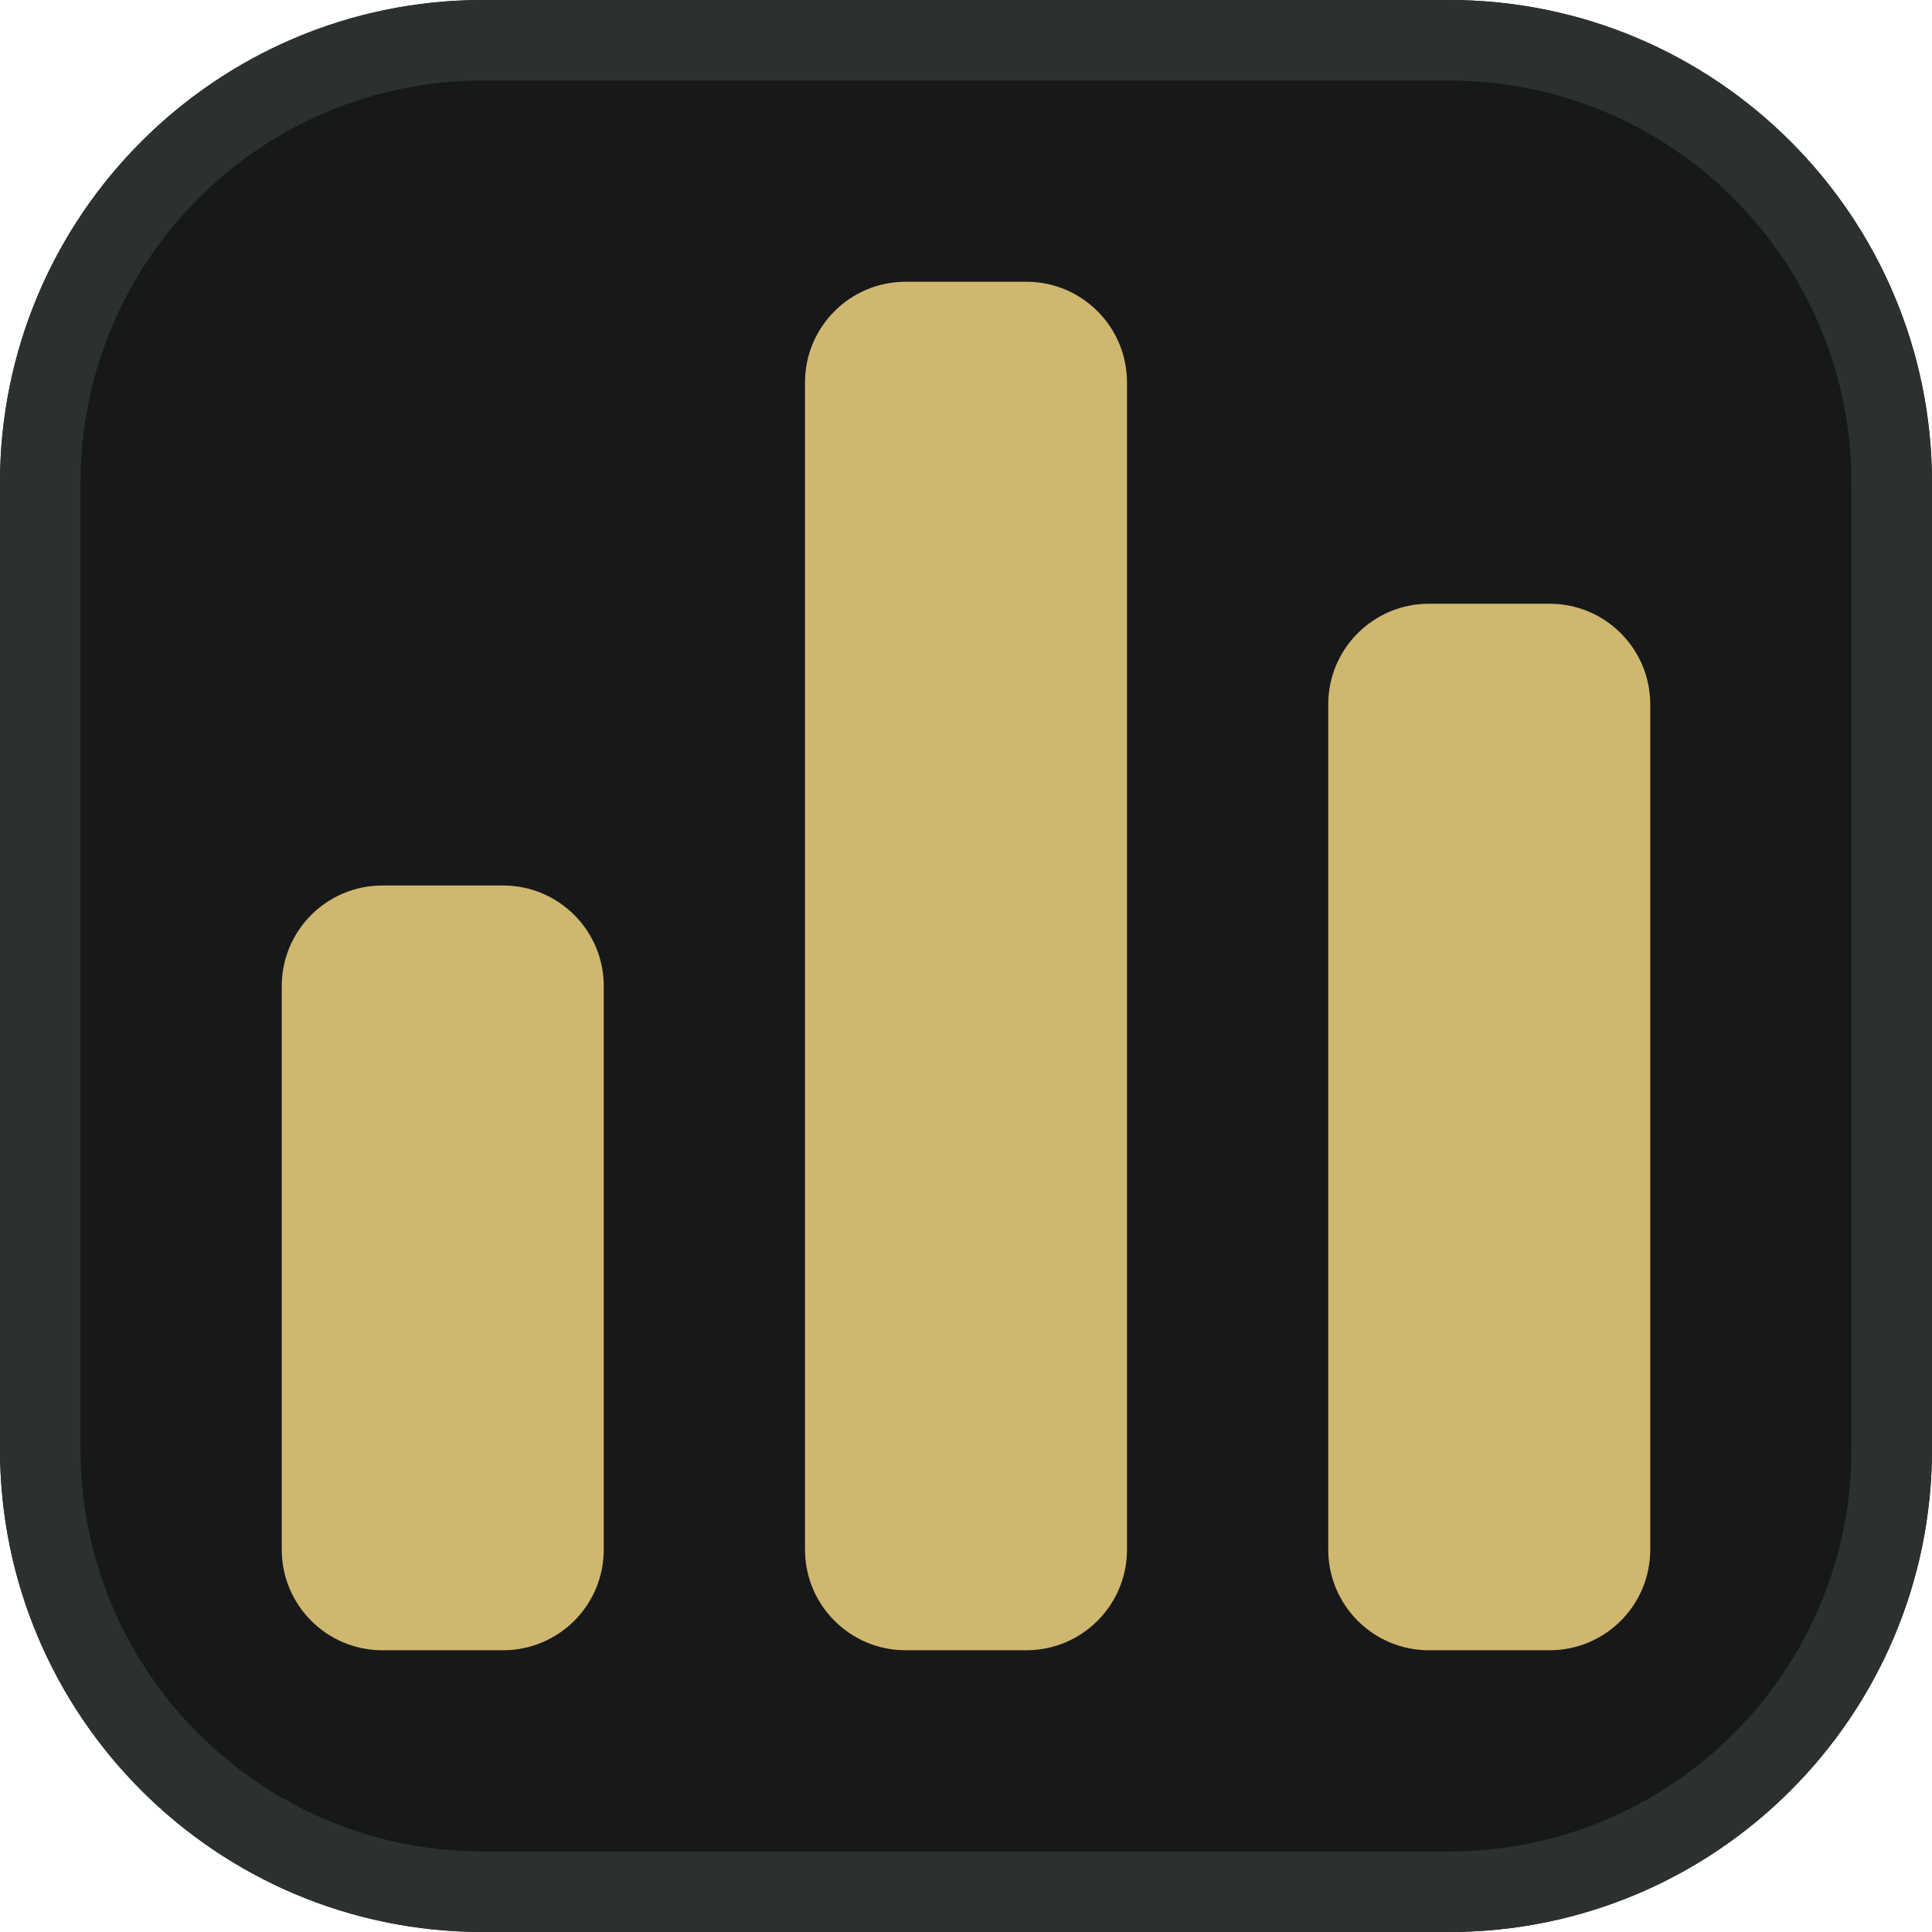
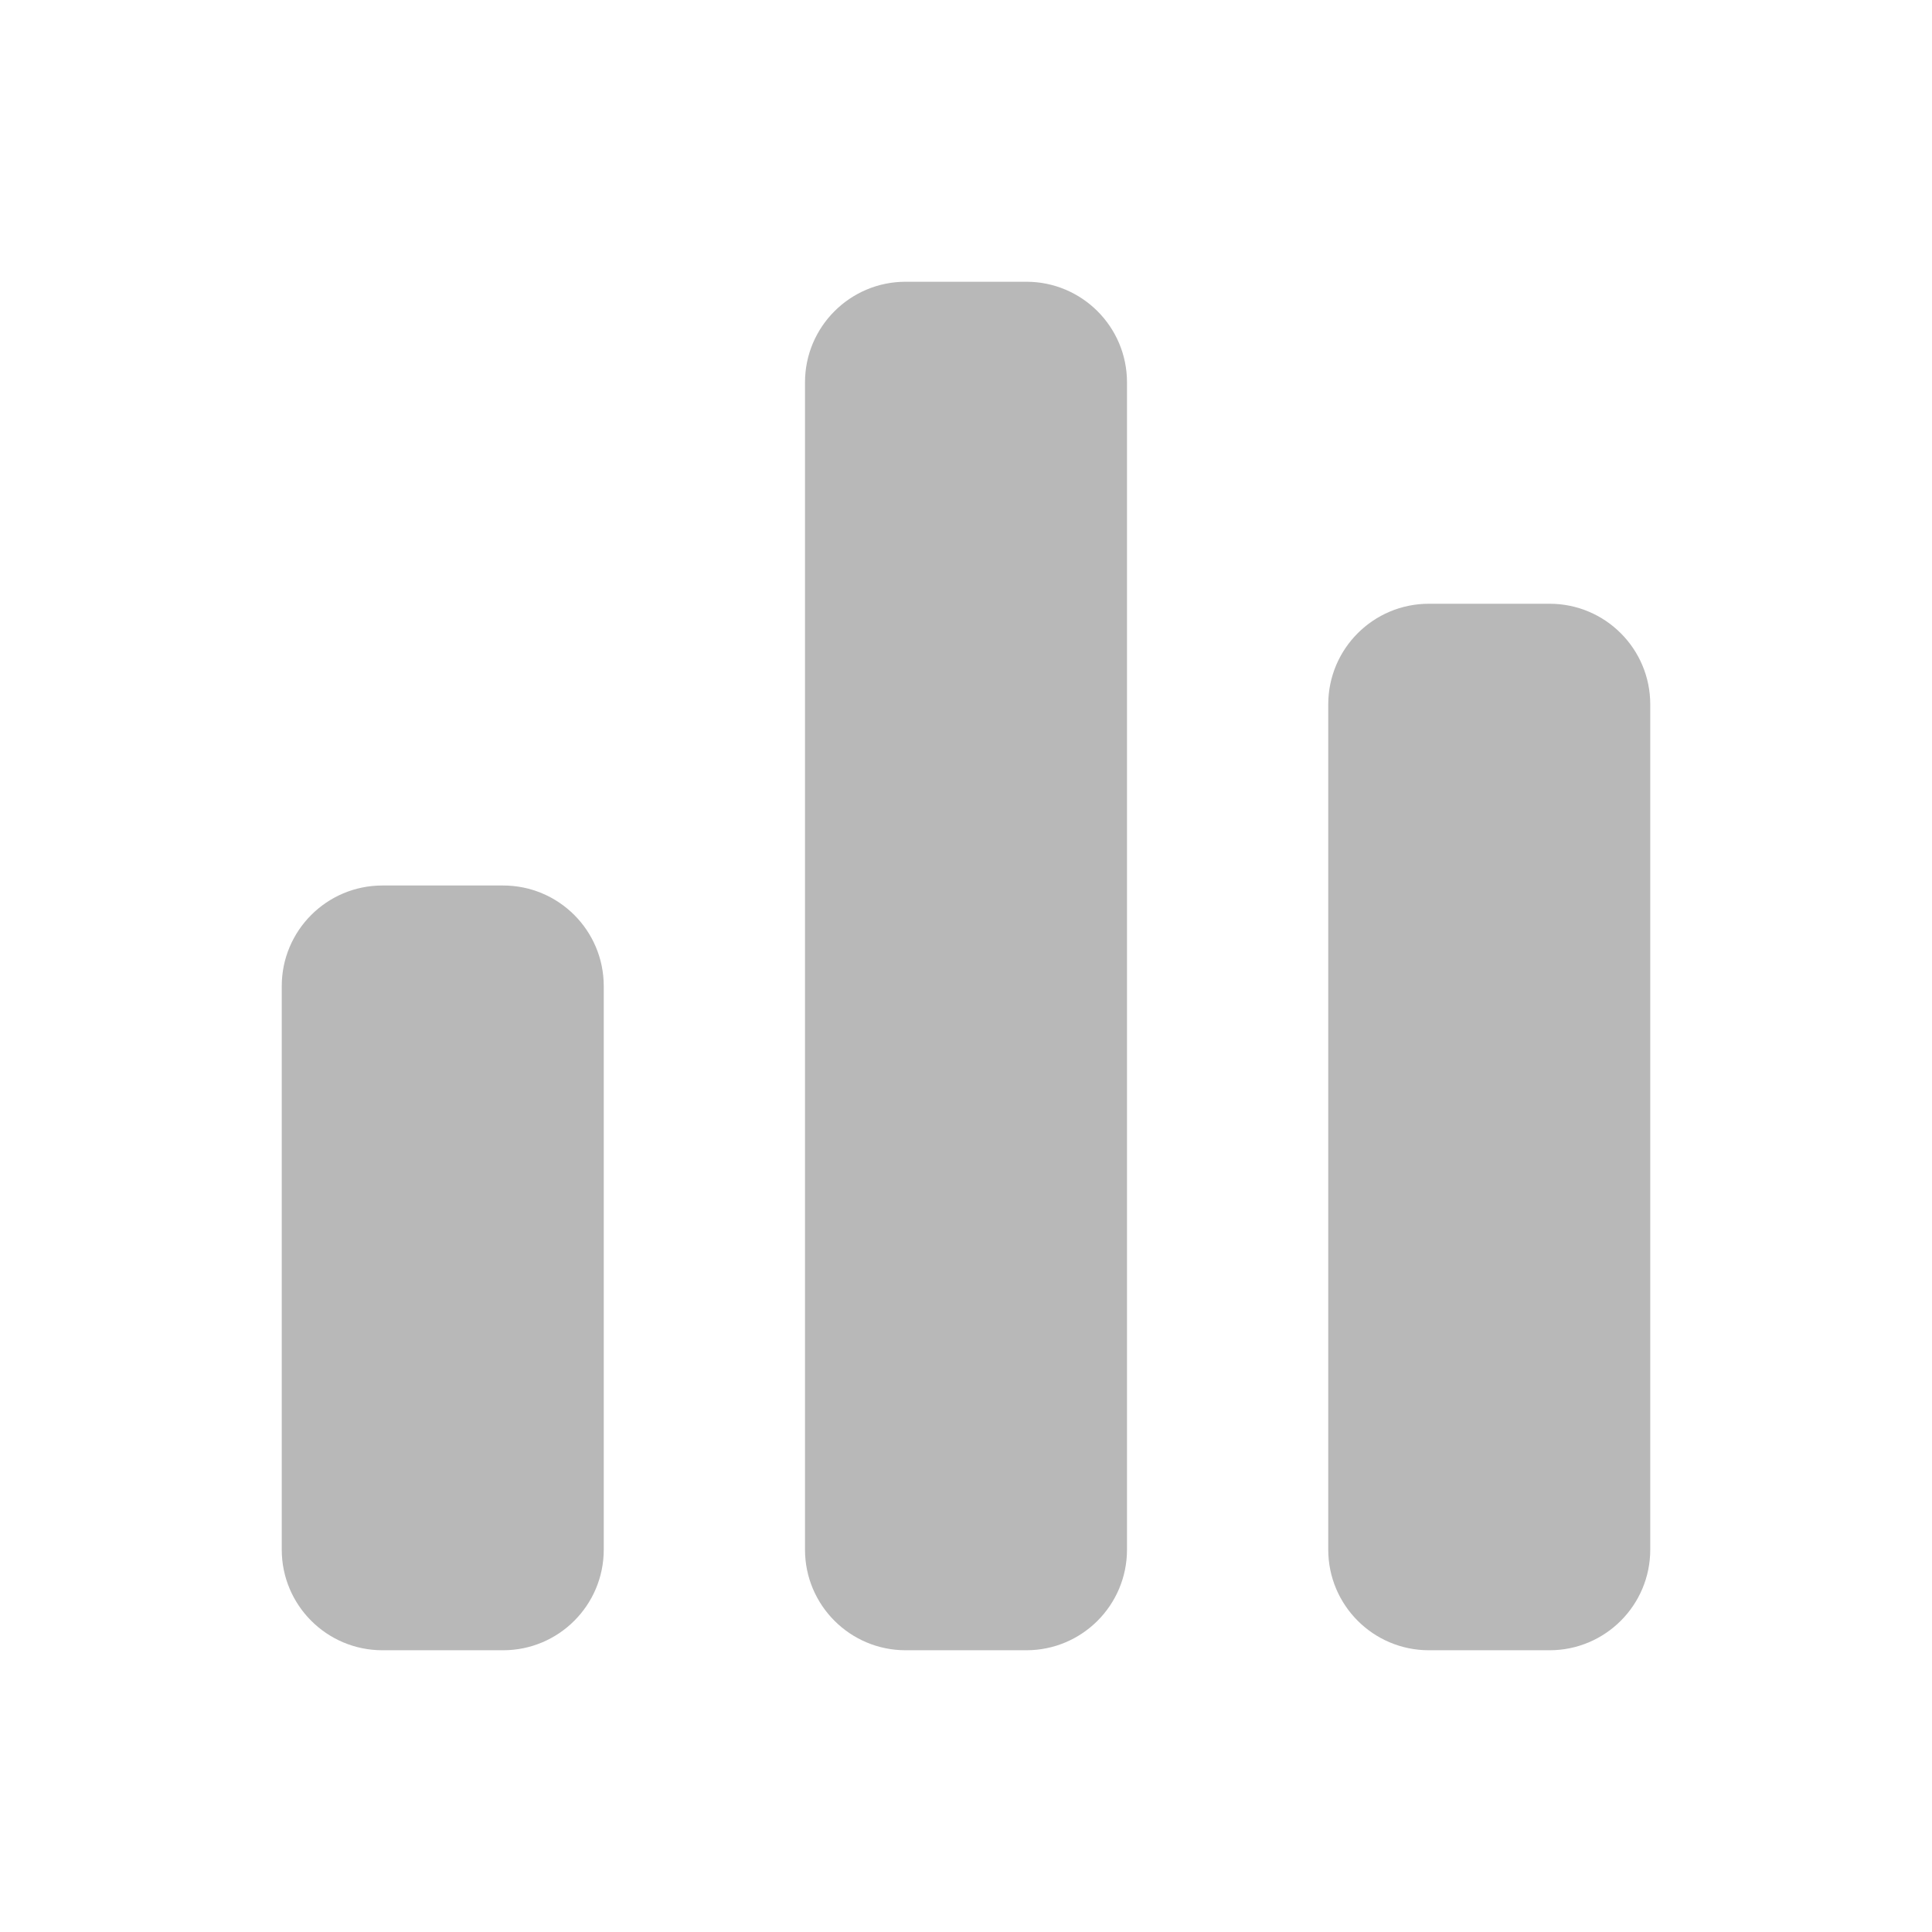
<svg xmlns="http://www.w3.org/2000/svg" width="24" height="24" viewBox="0 0 24 24" role="img" aria-labelledby="title description">
-   <rect width="24" height="24" rx="6" fill="#171819" />
-   <rect x=".5" y=".5" width="23" height="23" rx="5.5" fill="none" stroke="#2D3030" />
-   <rect x="3.5" y="11" width="4" height="9.5" rx="1.25" fill="#D0B76F" />
-   <rect x="10" y="3.5" width="4" height="17" rx="1.25" fill="#D0B76F" />
-   <rect x="16.5" y="7.5" width="4" height="13" rx="1.25" fill="#D0B76F" />
+   <rect x="3.5" y="11" width="4" height="9.5" rx="1.25" fill="#B8B8B8" />
+   <rect x="10" y="3.5" width="4" height="17" rx="1.25" fill="#B8B8B8" />
+   <rect x="16.5" y="7.5" width="4" height="13" rx="1.25" fill="#B8B8B8" />
</svg>
